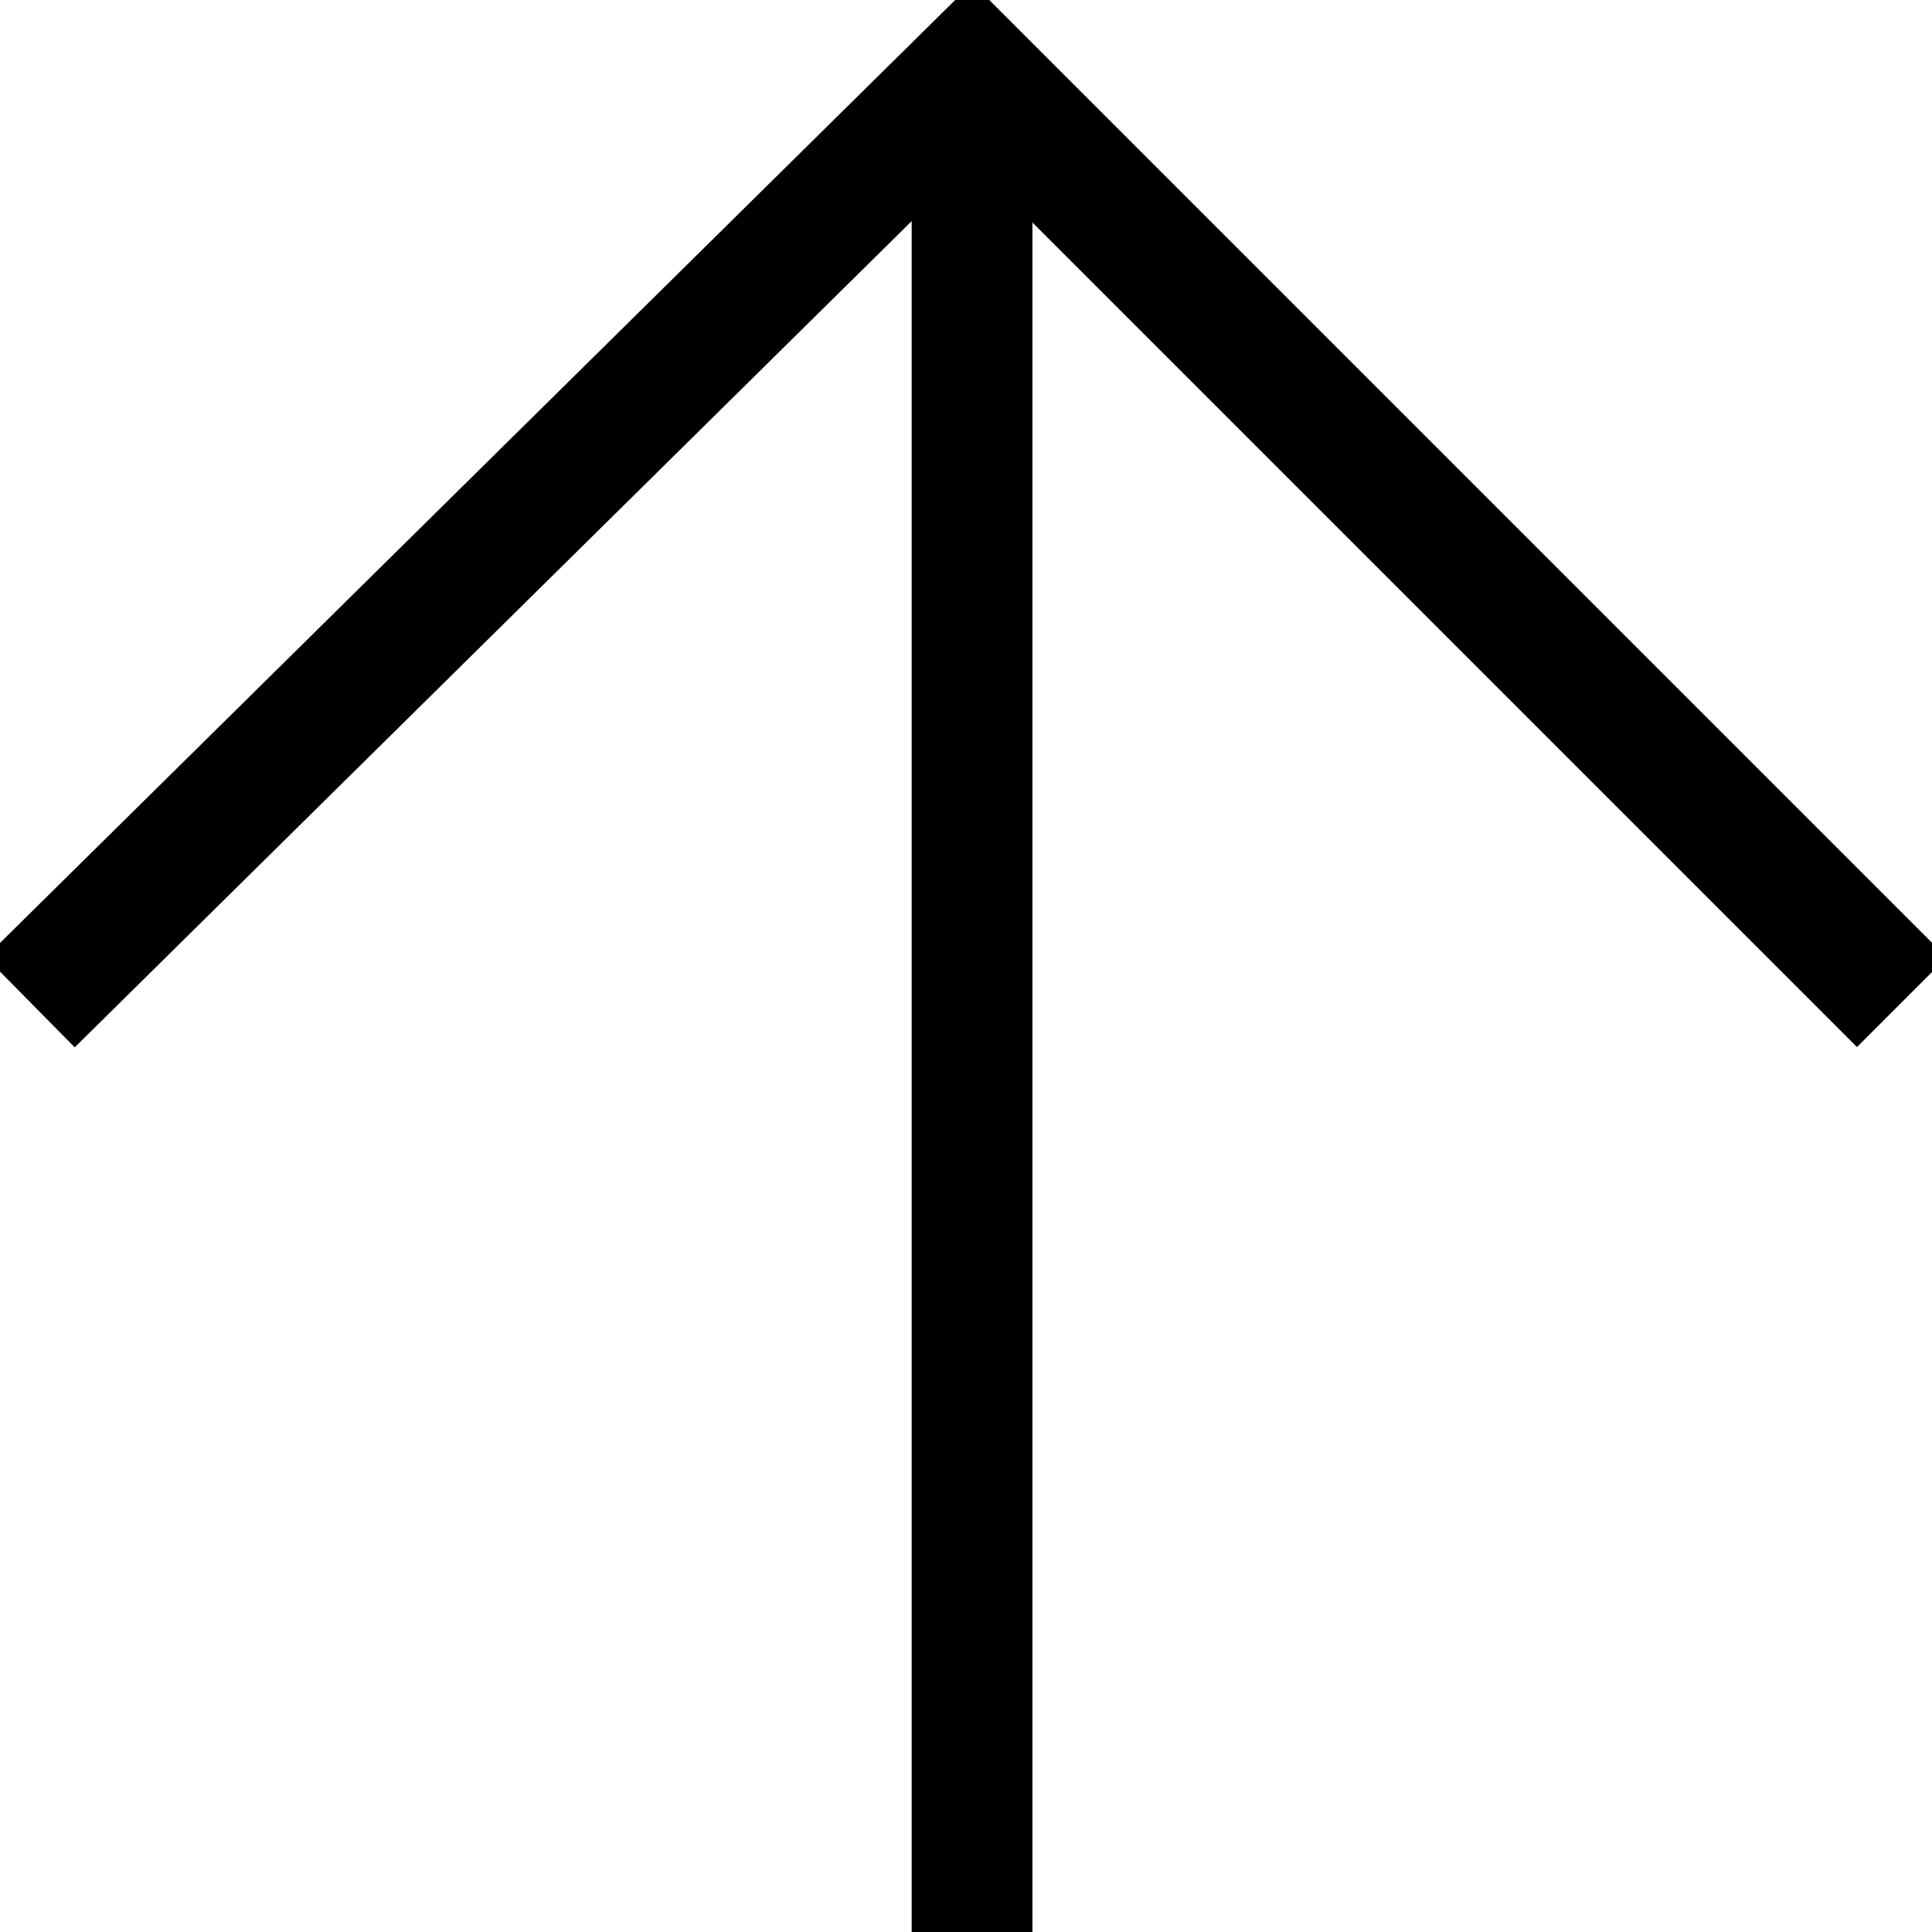
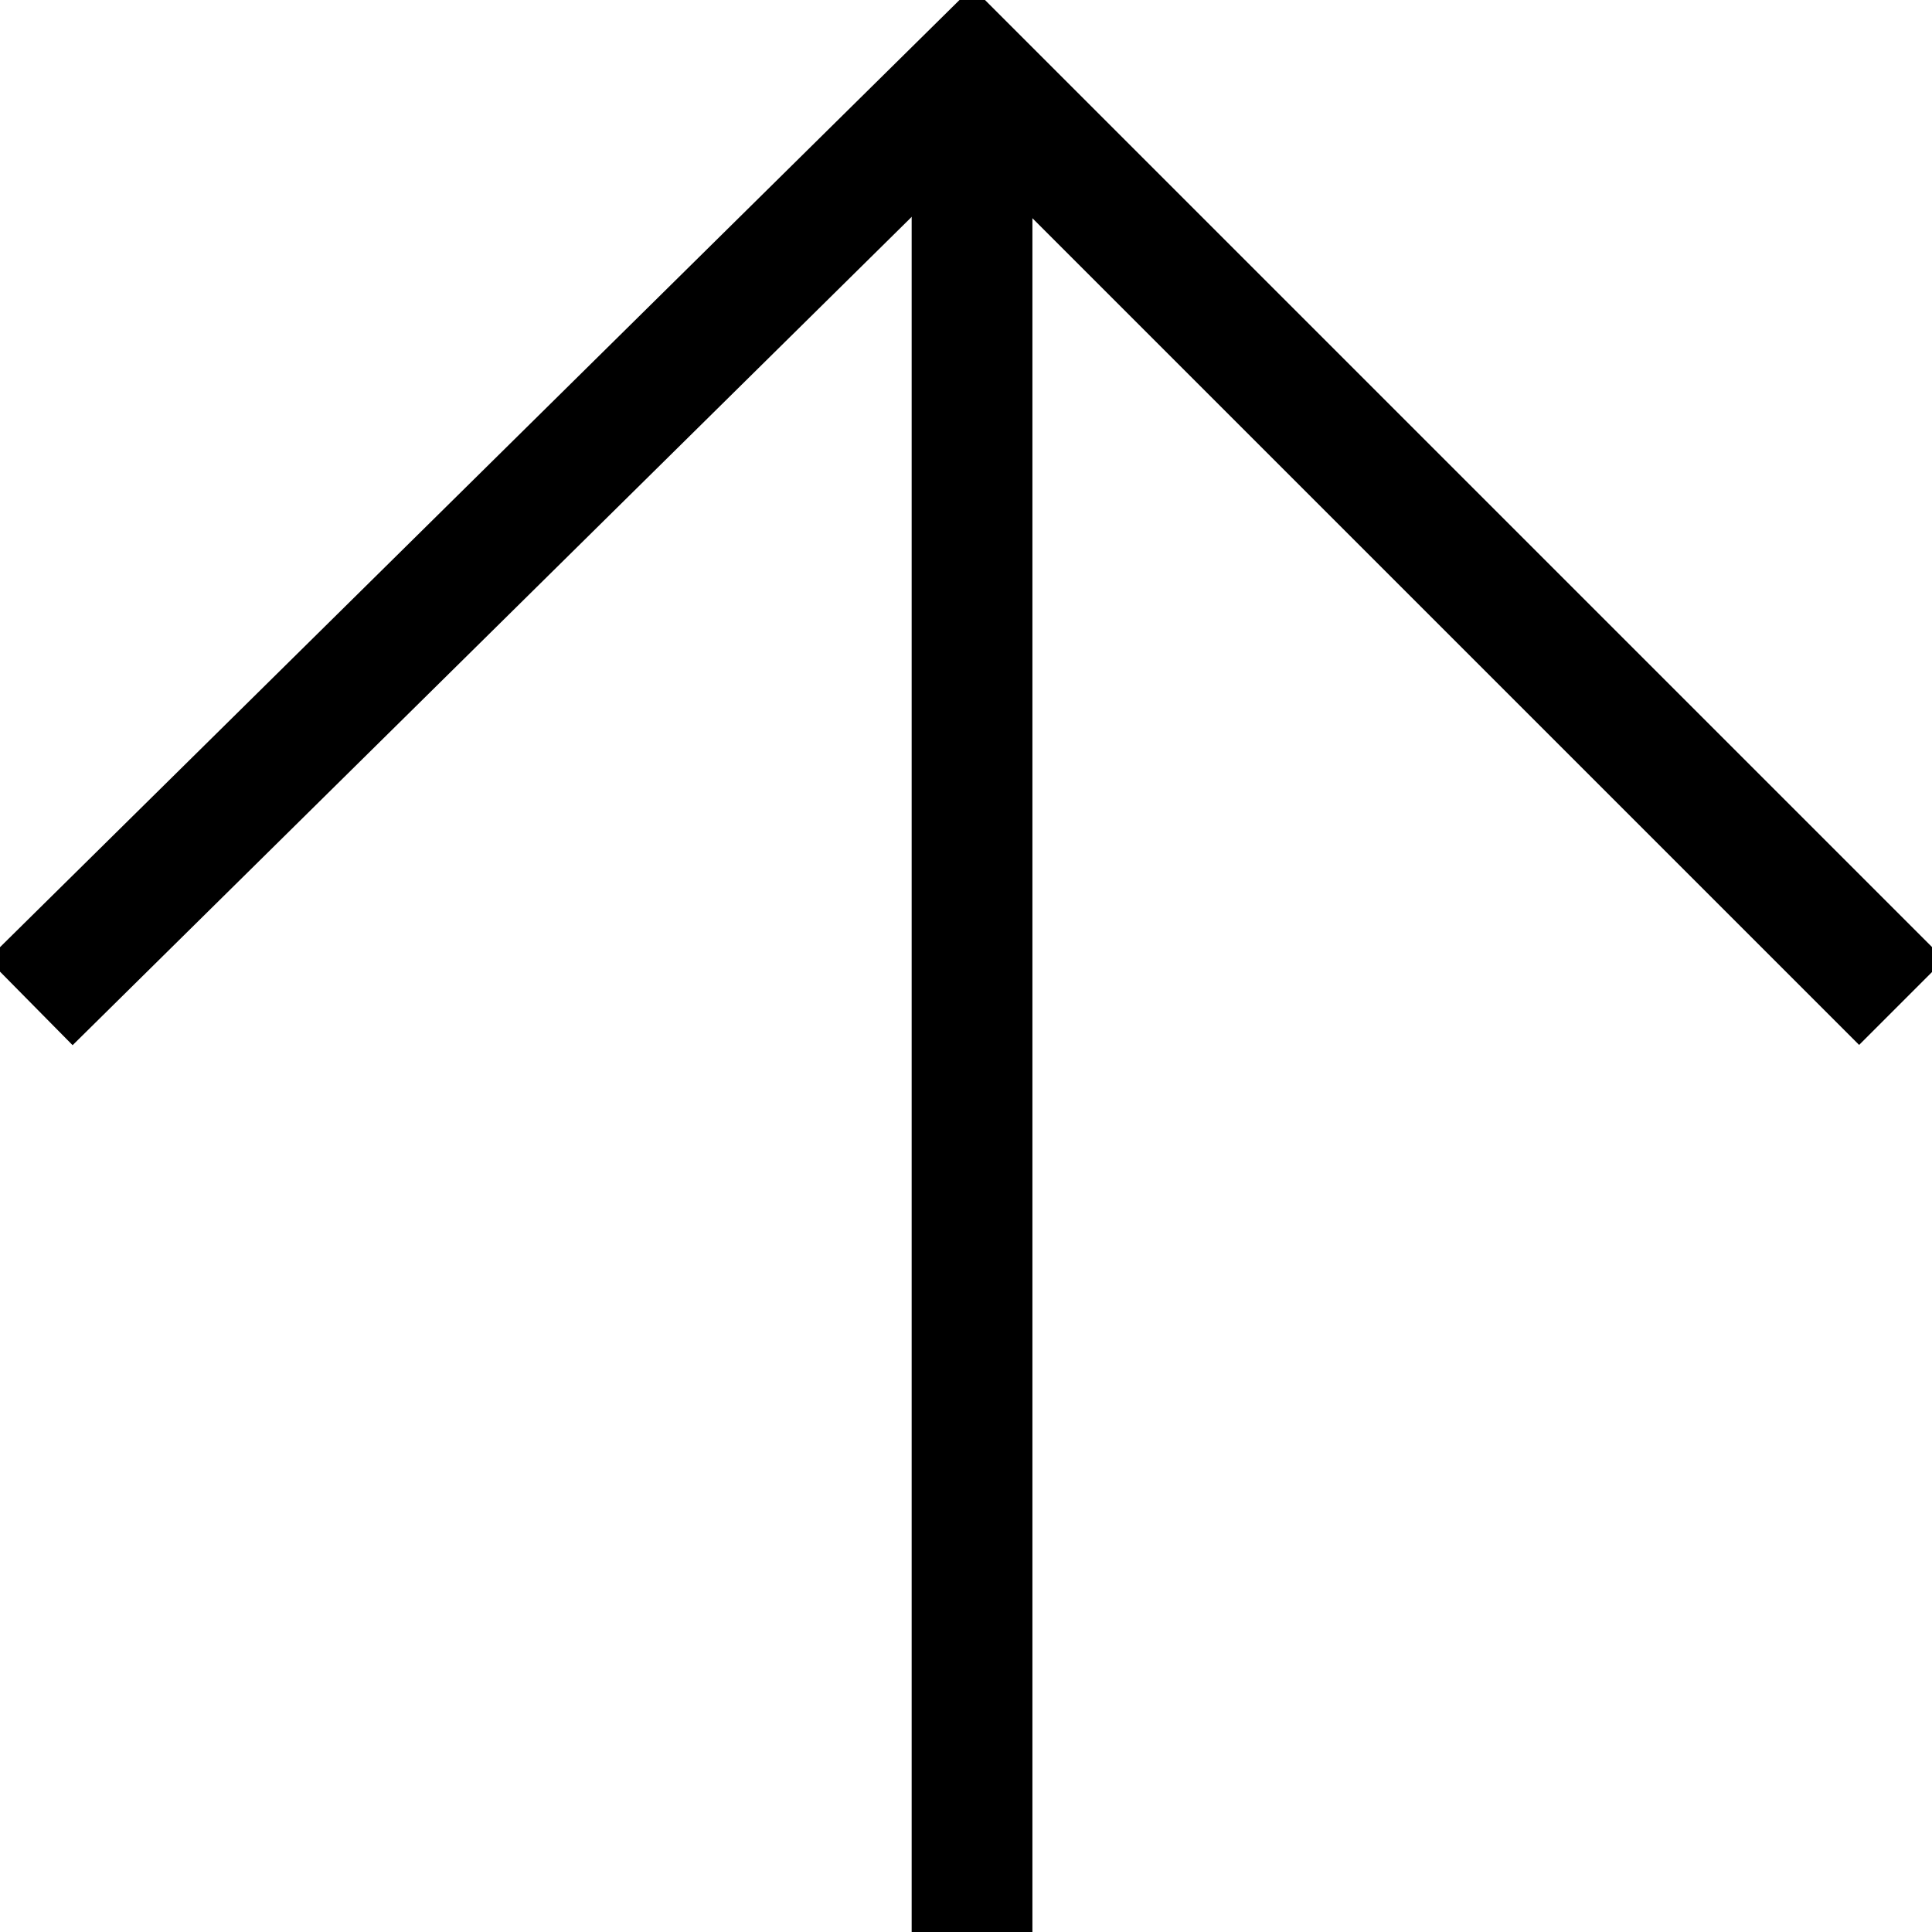
<svg xmlns="http://www.w3.org/2000/svg" viewBox="0 0 32 32">
-   <polyline fill="none" stroke="black" stroke-width="2.1" points="0.5,16.6 16.1,1.2 31.5,16.6" />
+   <polyline fill="none" stroke="black" stroke-width="2" points="0.5,16.6 16.1,1.2 31.5,16.6" />
  <line stroke="black" stroke-width="2" x1="16.1" y1="1" x2="16.1" y2="32" />
</svg>
